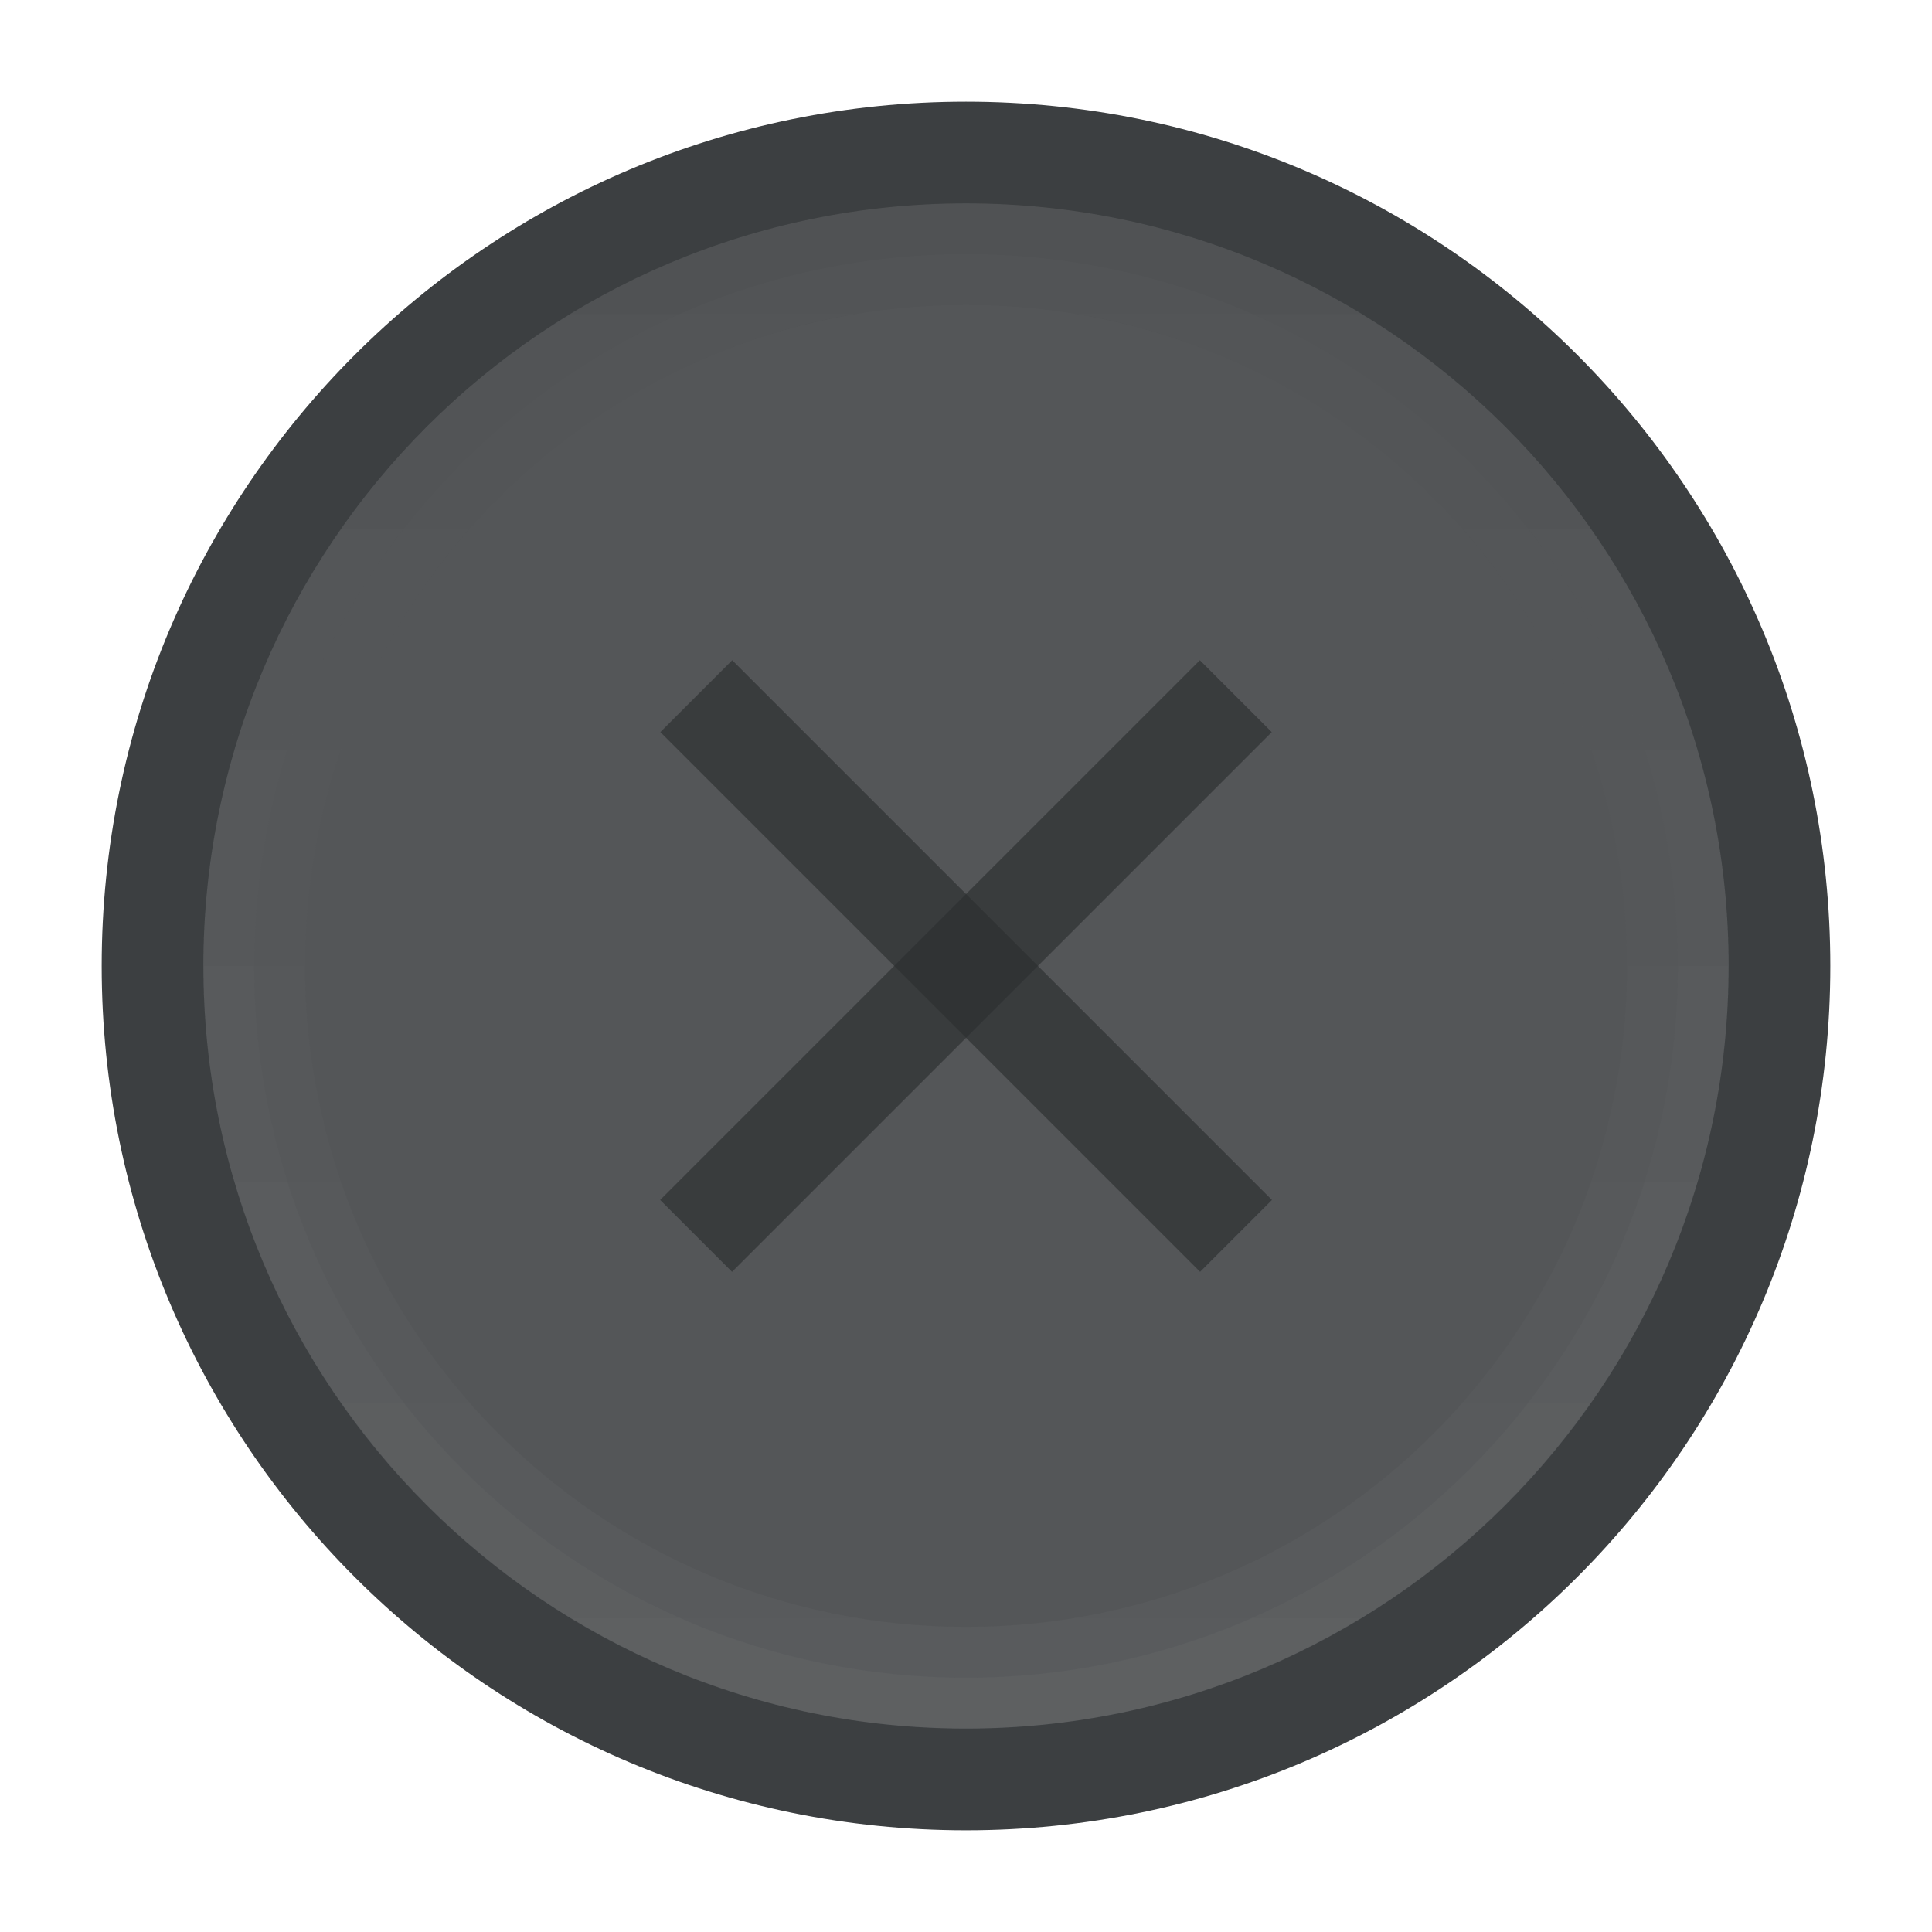
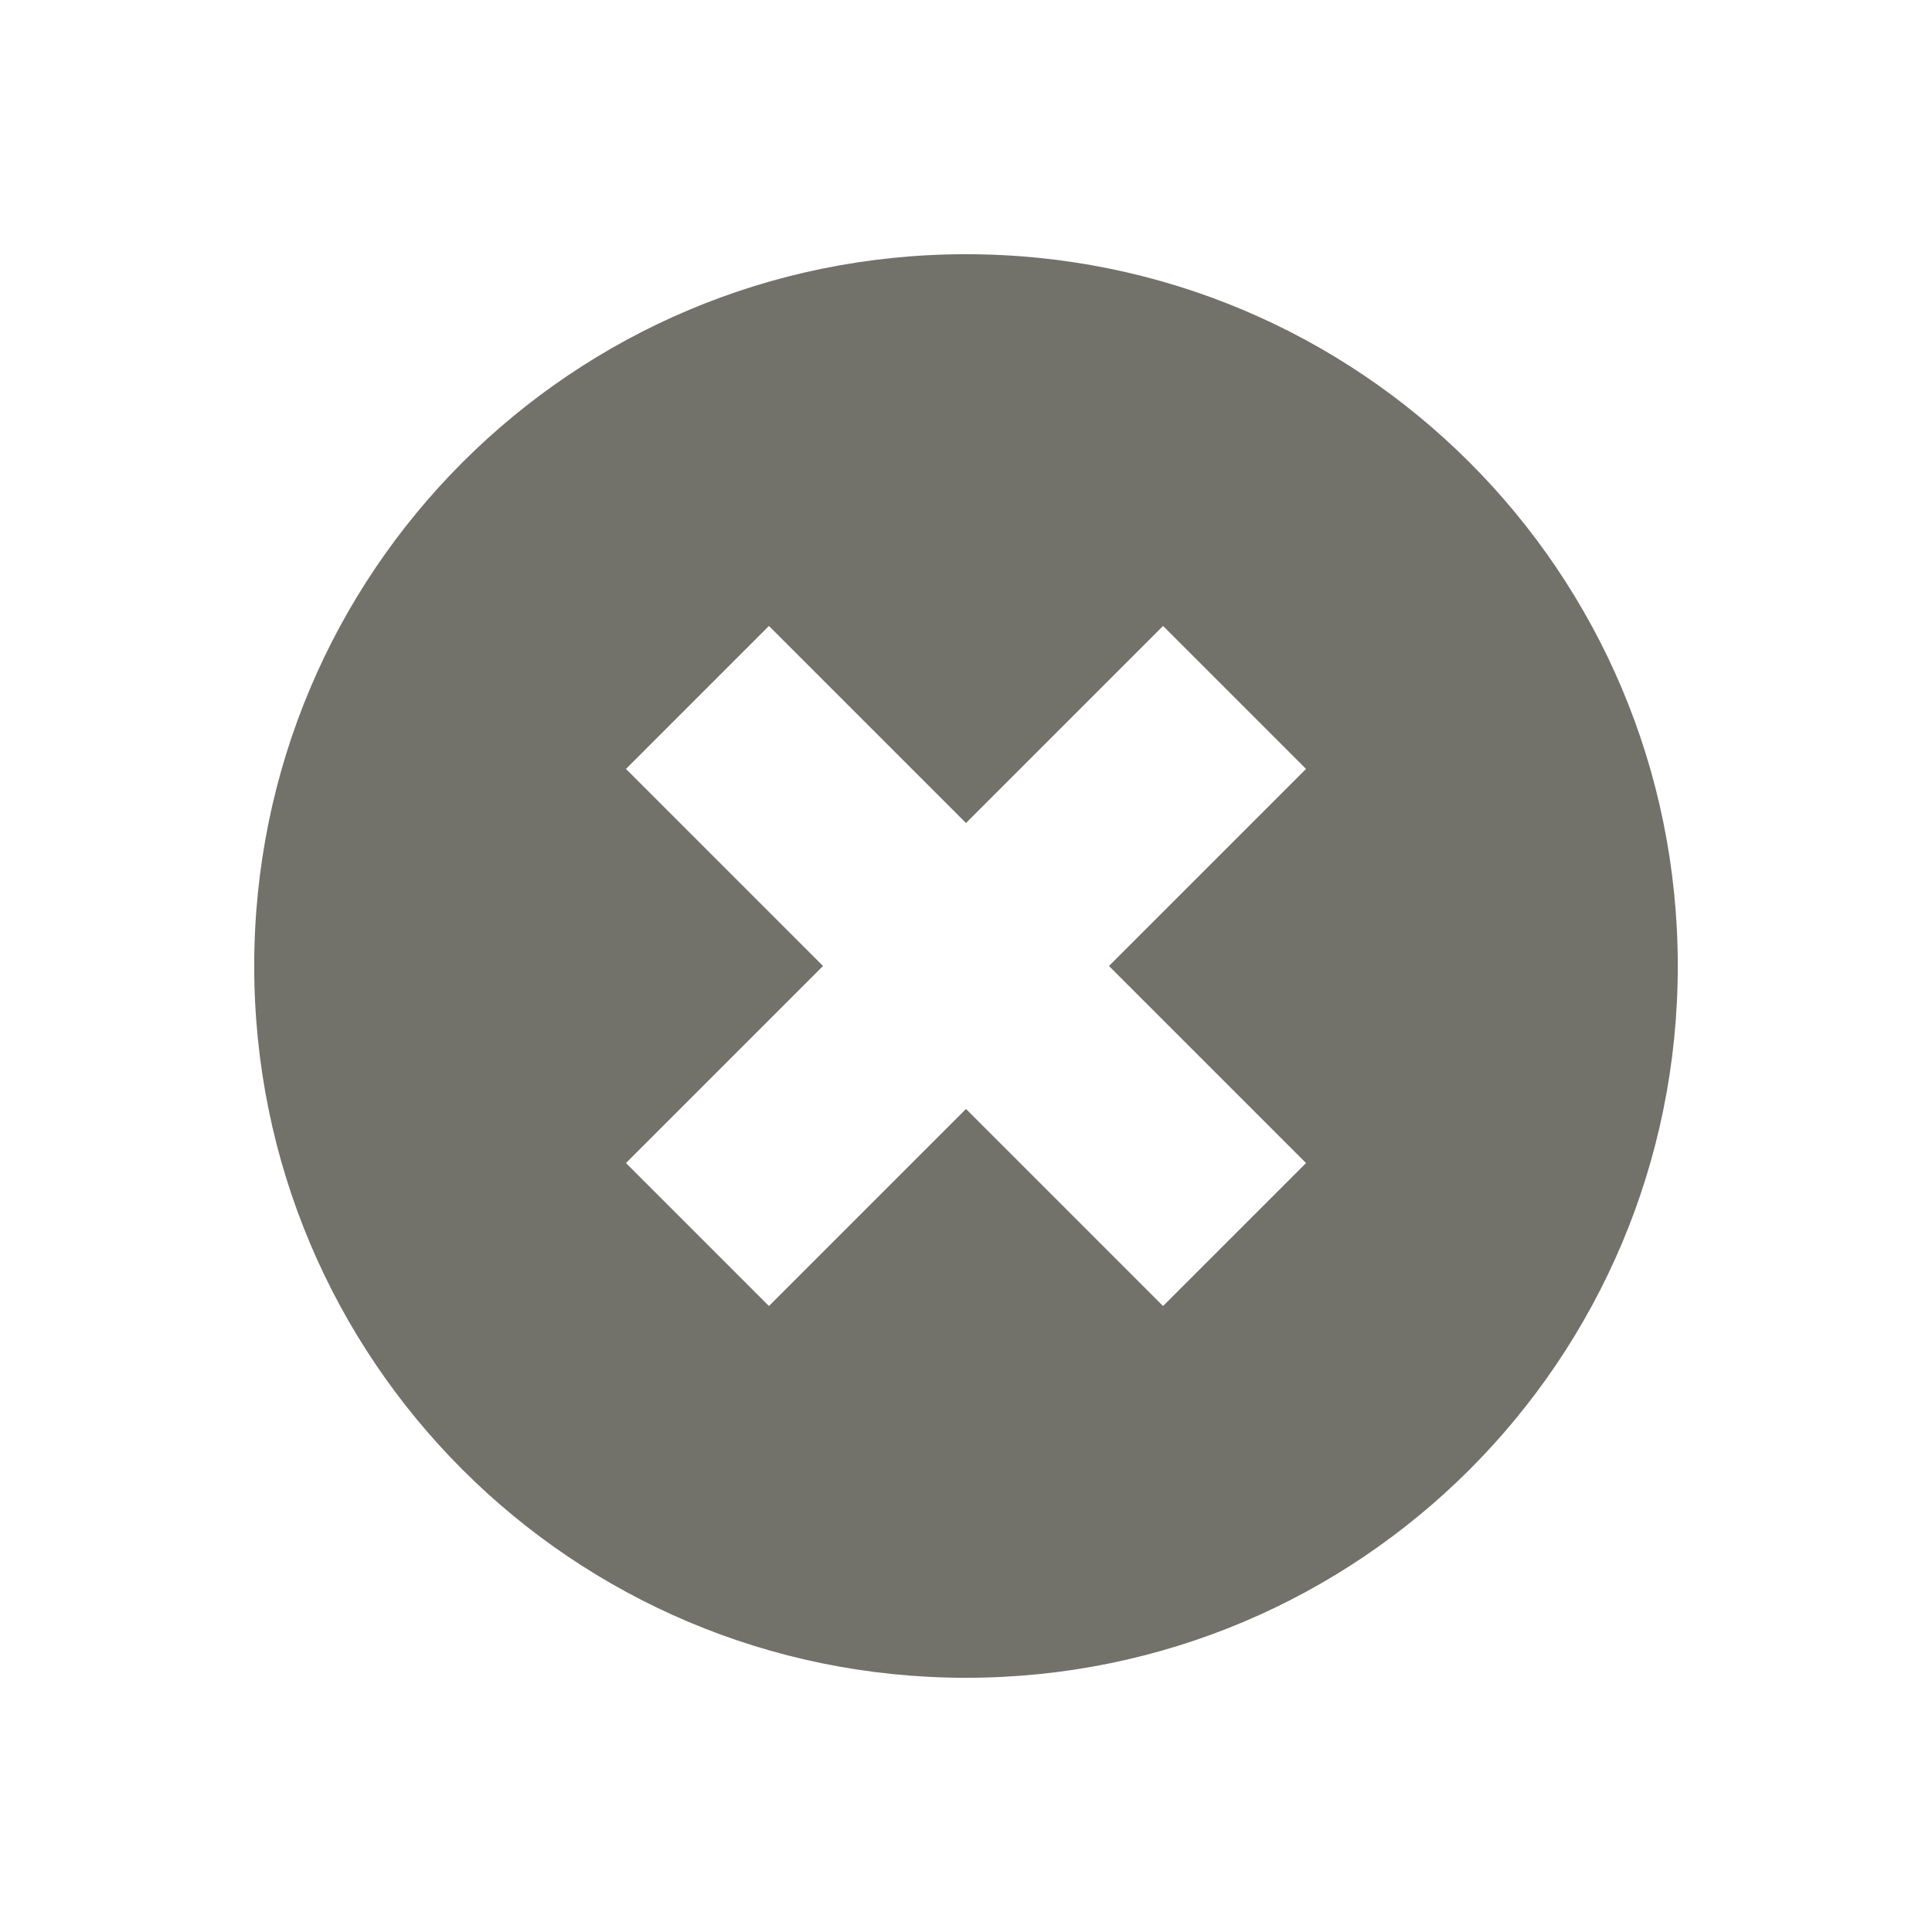
- <svg xmlns="http://www.w3.org/2000/svg" xmlns:xlink="http://www.w3.org/1999/xlink" width="19" height="19" id="svg4770" version="1.1" viewBox="0 0 19 19">
-   <defs id="defs4772">
-     <linearGradient xlink:href="#linearGradient4522" id="linearGradient4656" gradientUnits="userSpaceOnUse" gradientTransform="translate(-1072.362,-1053.362)" x1="2" y1="1062.862" x2="17" y2="1062.862" />
-     <linearGradient id="linearGradient4522">
-       <stop id="stop4560" offset="0" style="stop-color:#605f59;stop-opacity:1" />
-       <stop id="stop4562" offset="1" style="stop-color:#5b5a54;stop-opacity:1" />
+ <svg xmlns="http://www.w3.org/2000/svg" xmlns:ns1="http://www.openswatchbook.org/uri/2009/osb" id="svg4486" height="19" viewBox="0 0 19 19" width="19" version="1.1">
+   <defs id="defs10">
+     <linearGradient id="linearGradient3781" ns1:paint="solid">
+       <stop style="stop-color:#000000;stop-opacity:1;" offset="0" id="stop3783" />
    </linearGradient>
-     <linearGradient id="linearGradient4297">
-       <stop style="stop-color:#ffffff;stop-opacity:1;" offset="0" id="stop4523" />
-       <stop style="stop-color:#000000;stop-opacity:1" offset="1" id="stop4525" />
-     </linearGradient>
-     <linearGradient xlink:href="#linearGradient4297" id="linearGradient7508" gradientUnits="userSpaceOnUse" gradientTransform="matrix(0,-1,1,0,0,-3.4765625e-5)" x1="-1070.362" y1="9" x2="-1055.362" y2="9" />
-     <linearGradient xlink:href="#linearGradient4297" id="linearGradient7514" gradientUnits="userSpaceOnUse" gradientTransform="matrix(0,-1.035712,1.035712,0,-0.3392617,-37.95674)" x1="-1070.104" y1="9.5" x2="-1055.621" y2="9.5" />
-     <linearGradient xlink:href="#linearGradient4522" id="linearGradient6963" gradientUnits="userSpaceOnUse" gradientTransform="translate(-1072.362,-1053.362)" x1="2" y1="1062.862" x2="17" y2="1062.862" />
-     <linearGradient xlink:href="#linearGradient4297" id="linearGradient6965" gradientUnits="userSpaceOnUse" gradientTransform="matrix(0,-1,1,0,0,-3.4765625e-5)" x1="-1070.362" y1="9" x2="-1055.362" y2="9" />
-     <linearGradient xlink:href="#linearGradient4297" id="linearGradient6967" gradientUnits="userSpaceOnUse" gradientTransform="matrix(0,-1.035712,1.035712,0,-0.3392617,-37.95674)" x1="-1070.104" y1="9.5" x2="-1055.621" y2="9.5" />
-     <linearGradient xlink:href="#linearGradient4297" id="linearGradient6971" gradientUnits="userSpaceOnUse" gradientTransform="matrix(0,-1.035712,1.035712,0,-287.6964,-568.4567)" x1="-1070.104" y1="9.5" x2="-1055.621" y2="9.5" />
-     <linearGradient xlink:href="#linearGradient4297" id="linearGradient6974" gradientUnits="userSpaceOnUse" gradientTransform="matrix(0,-1,1,0,-287.3571,-530.5)" x1="-1070.362" y1="9" x2="-1055.362" y2="9" />
  </defs>
-   <g id="layer1" transform="translate(287.3571,-522.8622)">
-     <circle d="m 18,1062.862 a 8.5,8.5 0 0 1 -8.5,8.5 8.5,8.5 0 0 1 -8.5,-8.5 8.5,8.5 0 0 1 8.5,-8.5 8.5,8.5 0 0 1 8.5,8.5 z" style="color:#000000;fill:#3c3f41;fill-opacity:1;fill-rule:nonzero;stroke:none;stroke-width:8;marker:none;visibility:visible;display:inline;overflow:visible;enable-background:accumulate" id="circle4499" cx="9.5" cy="1062.862" r="8.5" transform="translate(-287.3571,-530.5)" />
-     <circle d="m -1055.362,9.5 a 7.5,7.5 0 0 1 -7.5,7.5 7.5,7.5 0 0 1 -7.5,-7.5 7.5,7.5 0 0 1 7.5,-7.5 7.5,7.5 0 0 1 7.5,7.5 z" r="7.5" cy="9.5" cx="-1062.862" id="circle4501" style="color:#000000;fill:#6c6f71;fill-opacity:0.502;fill-rule:nonzero;stroke:none;stroke-width:8;marker:none;visibility:visible;display:inline;overflow:visible;enable-background:accumulate" transform="matrix(0,-1,1,0,-287.3571,-530.5)" />
-     <path id="circle4503" d="m -285.357,532.361 c 0,4.136 3.364,7.5 7.5,7.5 4.136,0 7.5,-3.364 7.5,-7.5 0,-4.136 -3.364,-7.5 -7.5,-7.5 -4.136,0 -7.5,3.364 -7.5,7.5 z m 1,0 c 0,-3.596 2.904,-6.5 6.5,-6.5 3.596,0 6.5,2.904 6.5,6.5 0,3.596 -2.904,6.5 -6.5,6.5 -3.596,0 -6.5,-2.904 -6.5,-6.5 z" style="font-style:normal;font-variant:normal;font-weight:normal;font-stretch:normal;text-indent:0;text-align:start;text-decoration:none;line-height:normal;letter-spacing:normal;word-spacing:normal;text-transform:none;direction:ltr;block-progression:tb;writing-mode:lr-tb;text-anchor:start;baseline-shift:baseline;opacity:0.03;color:#000000;fill:url(#linearGradient6974);fill-opacity:1;stroke:none;stroke-width:1;marker:none;visibility:visible;display:inline;overflow:visible;enable-background:accumulate;font-family:sans-serif;-inkscape-font-specification:sans-serif" />
-     <path id="circle4505" d="m -285.357,532.361 c 0,4.139 3.361,7.5 7.5,7.5 4.139,0 7.5,-3.361 7.5,-7.5 0,-4.139 -3.361,-7.5 -7.5,-7.5 -4.139,0 -7.5,3.361 -7.5,7.5 z m 0.5,0 c 0,-3.869 3.131,-7 7,-7 3.869,0 7,3.131 7,7 0,3.869 -3.131,7 -7,7 -3.869,0 -7,-3.131 -7,-7 z" style="font-style:normal;font-variant:normal;font-weight:normal;font-stretch:normal;text-indent:0;text-align:start;text-decoration:none;line-height:normal;letter-spacing:normal;word-spacing:normal;text-transform:none;direction:ltr;block-progression:tb;writing-mode:lr-tb;text-anchor:start;baseline-shift:baseline;opacity:0.03;color:#000000;fill:url(#linearGradient6971);fill-opacity:1;stroke:none;stroke-width:0.5;marker:none;visibility:visible;display:inline;overflow:visible;enable-background:accumulate;font-family:sans-serif;-inkscape-font-specification:sans-serif" />
-     <rect style="color:#000000;fill:none;stroke:none;stroke-width:1;marker:none;visibility:visible;display:inline;overflow:visible;enable-background:accumulate" id="rect4507" width="19" height="19" x="-287.357" y="522.862" />
-     <g id="g6978" style="fill:#2c2f31;fill-opacity:0.667">
-       <path id="path4536" d="m -275.557,529.355 -0.354,0.354 -4.6,4.6 -0.354,0.354 0.707,0.707 0.354,-0.354 4.6,-4.6 0.354,-0.354 -0.707,-0.707 z" style="font-style:normal;font-variant:normal;font-weight:normal;font-stretch:normal;text-indent:0;text-align:start;text-decoration:none;line-height:normal;letter-spacing:normal;word-spacing:normal;text-transform:none;direction:ltr;block-progression:tb;writing-mode:lr-tb;text-anchor:start;baseline-shift:baseline;color:#000000;color-interpolation:sRGB;color-interpolation-filters:linearRGB;fill:#2c2f31;fill-opacity:0.667;stroke:none;stroke-width:1;marker:none;visibility:visible;display:inline;overflow:visible;isolation:auto;mix-blend-mode:normal;enable-background:accumulate;clip-rule:nonzero;color-rendering:auto;image-rendering:auto;shape-rendering:auto;text-rendering:auto;font-family:sans-serif;-inkscape-font-specification:sans-serif" />
-       <path id="path4538" d="m -280.156,529.355 -0.707,0.707 0.354,0.354 4.6,4.6 0.354,0.354 0.707,-0.707 -0.354,-0.354 -4.6,-4.6 -0.354,-0.354 z" style="font-style:normal;font-variant:normal;font-weight:normal;font-stretch:normal;text-indent:0;text-align:start;text-decoration:none;line-height:normal;letter-spacing:normal;word-spacing:normal;text-transform:none;direction:ltr;block-progression:tb;writing-mode:lr-tb;text-anchor:start;baseline-shift:baseline;color:#000000;color-interpolation:sRGB;color-interpolation-filters:linearRGB;fill:#2c2f31;fill-opacity:0.667;stroke:none;stroke-width:1;marker:none;visibility:visible;display:inline;overflow:visible;isolation:auto;mix-blend-mode:normal;enable-background:accumulate;clip-rule:nonzero;color-rendering:auto;image-rendering:auto;shape-rendering:auto;text-rendering:auto;font-family:sans-serif;-inkscape-font-specification:sans-serif" />
+   <g id="layer1" transform="translate(290.21 -522.86)">
+     <g id="g4113" transform="translate(-289.71 -511)">
+       <rect id="rect4539" style="color:#000000;fill:none" height="19" width="19" y="1033.86" x="-0.5" />
+       <path style="opacity:1;fill:#72716a;fill-opacity:1;stroke:none" d="M 9.5 2.5 C 5.627 2.5 2.5 5.627 2.5 9.5 C 2.5 13.373 5.627 16.5 9.5 16.5 C 13.373 16.5 16.5 13.373 16.5 9.5 C 16.5 5.627 13.373 2.5 9.5 2.5 z M 7.562 6.156 L 9.5 8.094 L 11.438 6.156 L 12.844 7.562 L 10.906 9.5 L 12.844 11.438 L 11.438 12.844 L 9.5 10.906 L 7.562 12.844 L 6.156 11.438 L 8.094 9.5 L 6.156 7.562 L 7.562 6.156 z " transform="translate(-0.5,1033.86)" id="path2985" />
    </g>
  </g>
</svg>
